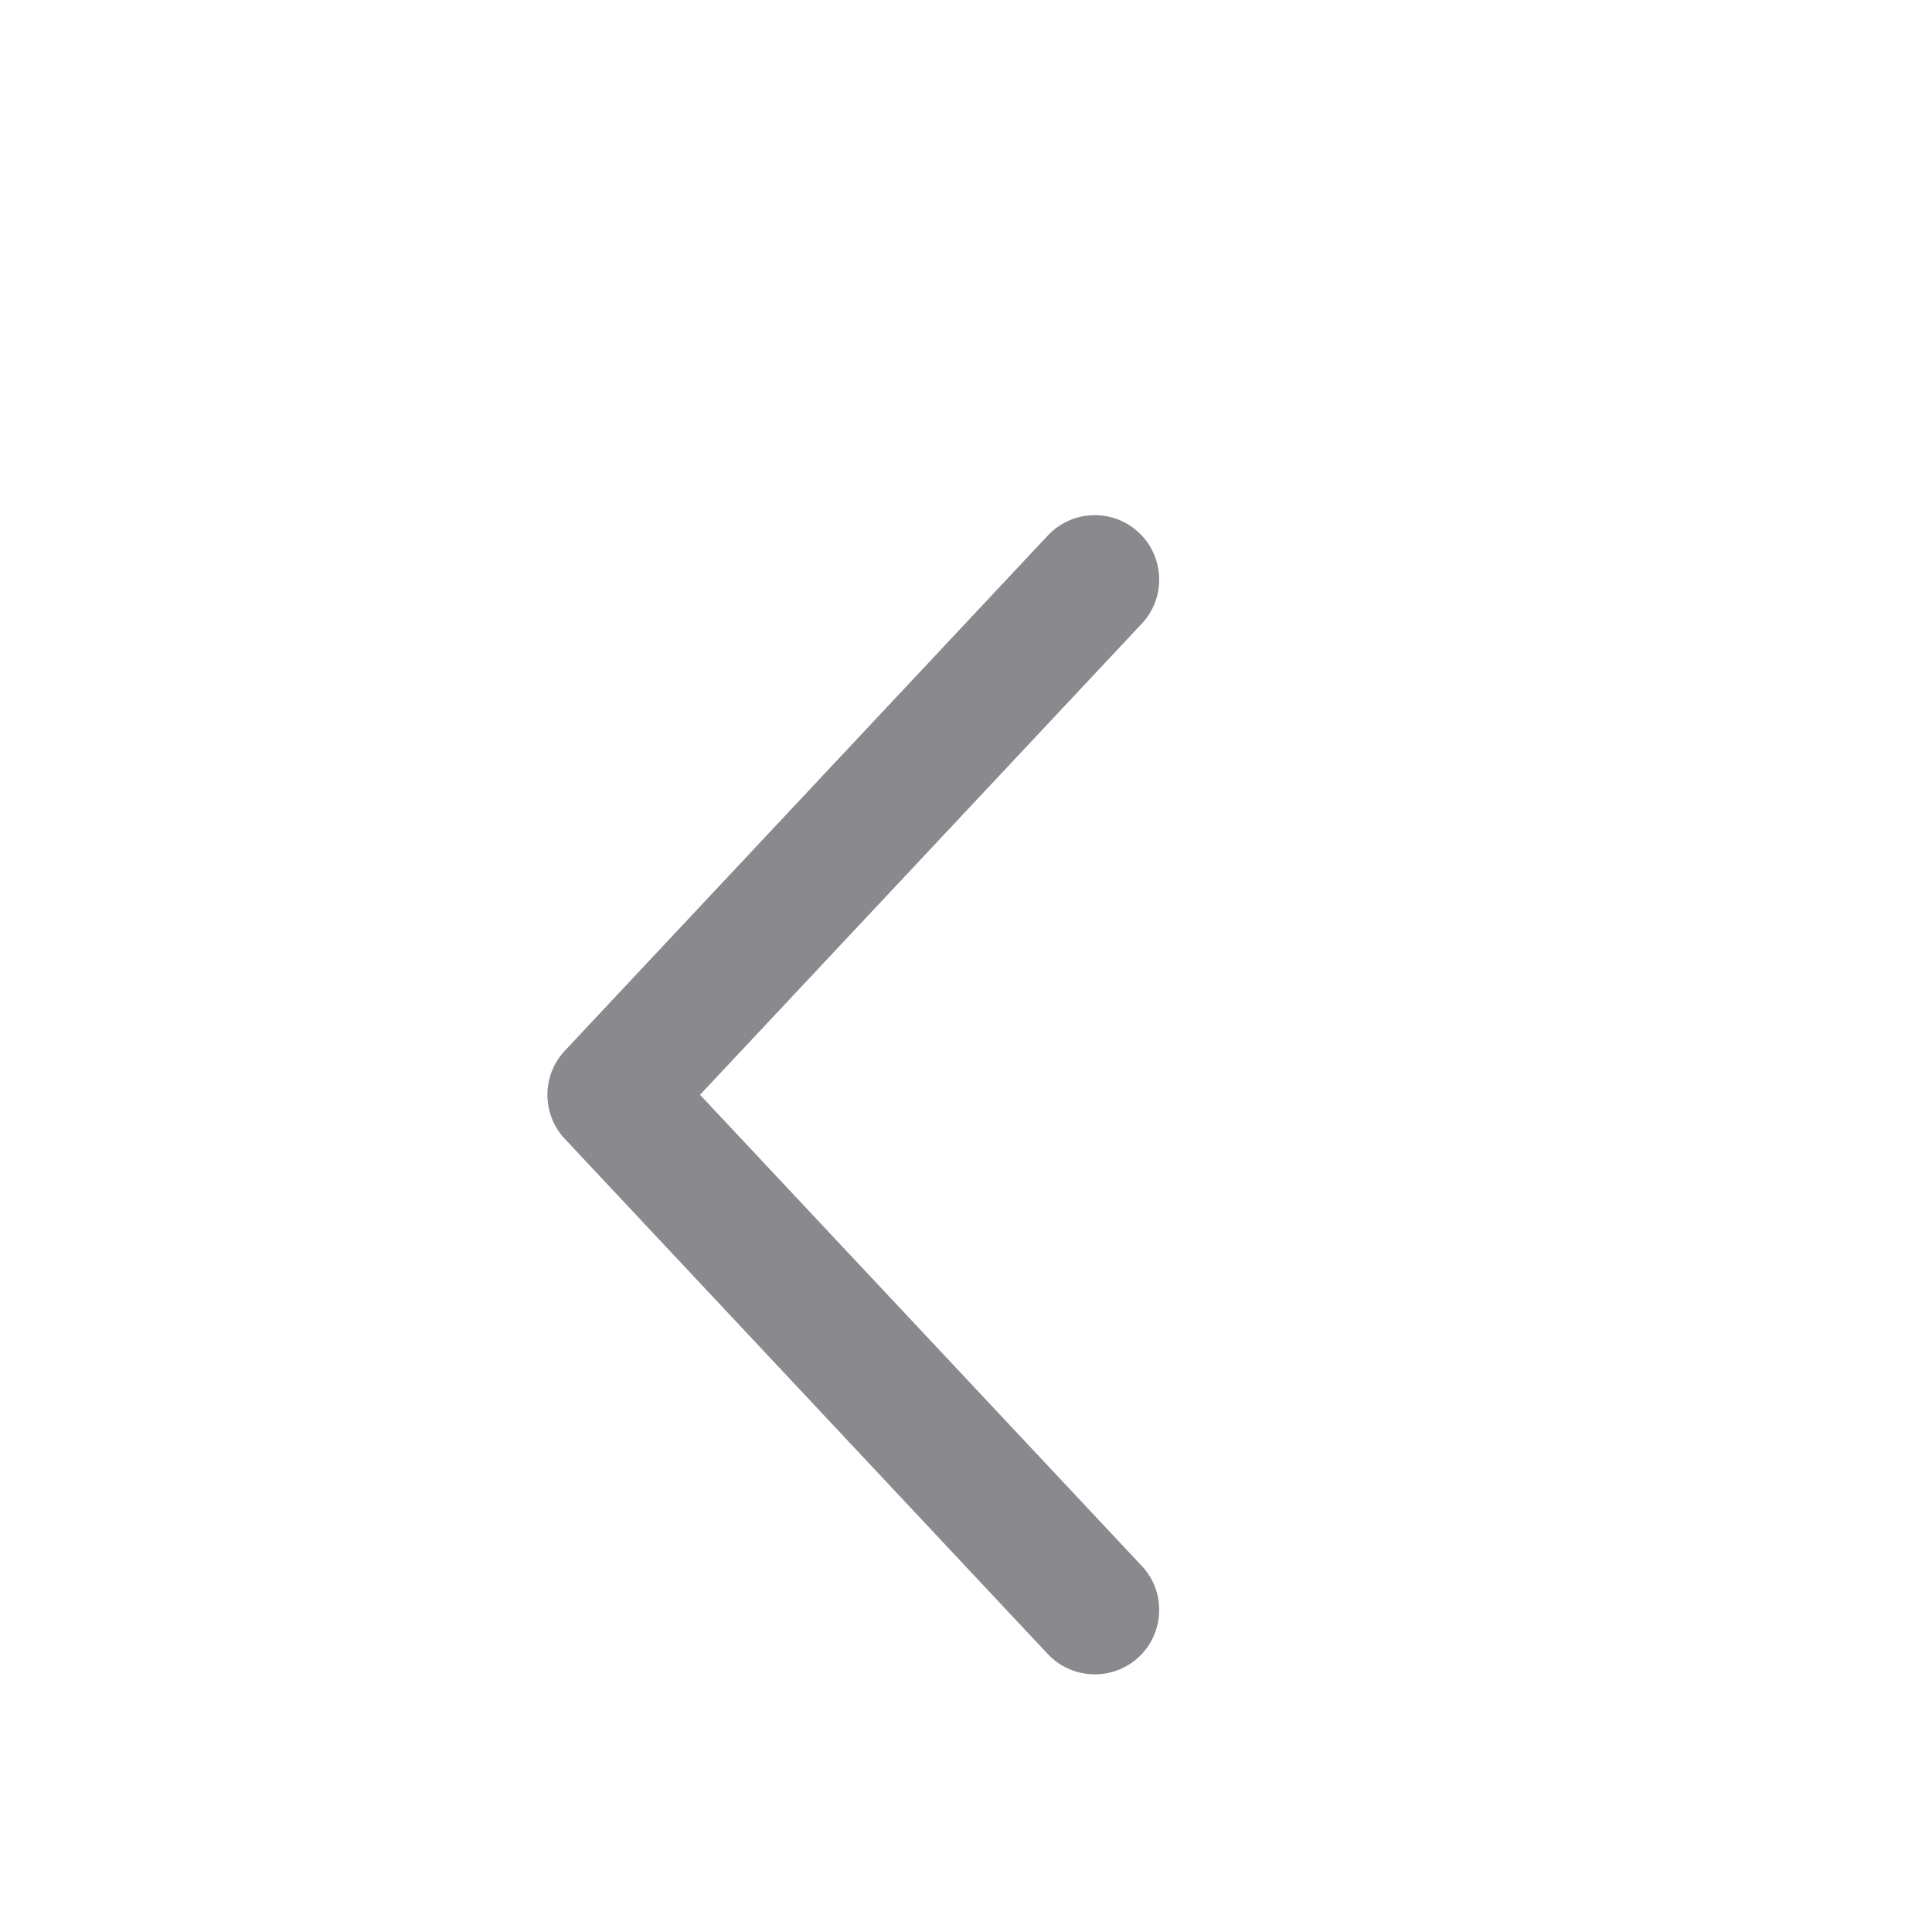
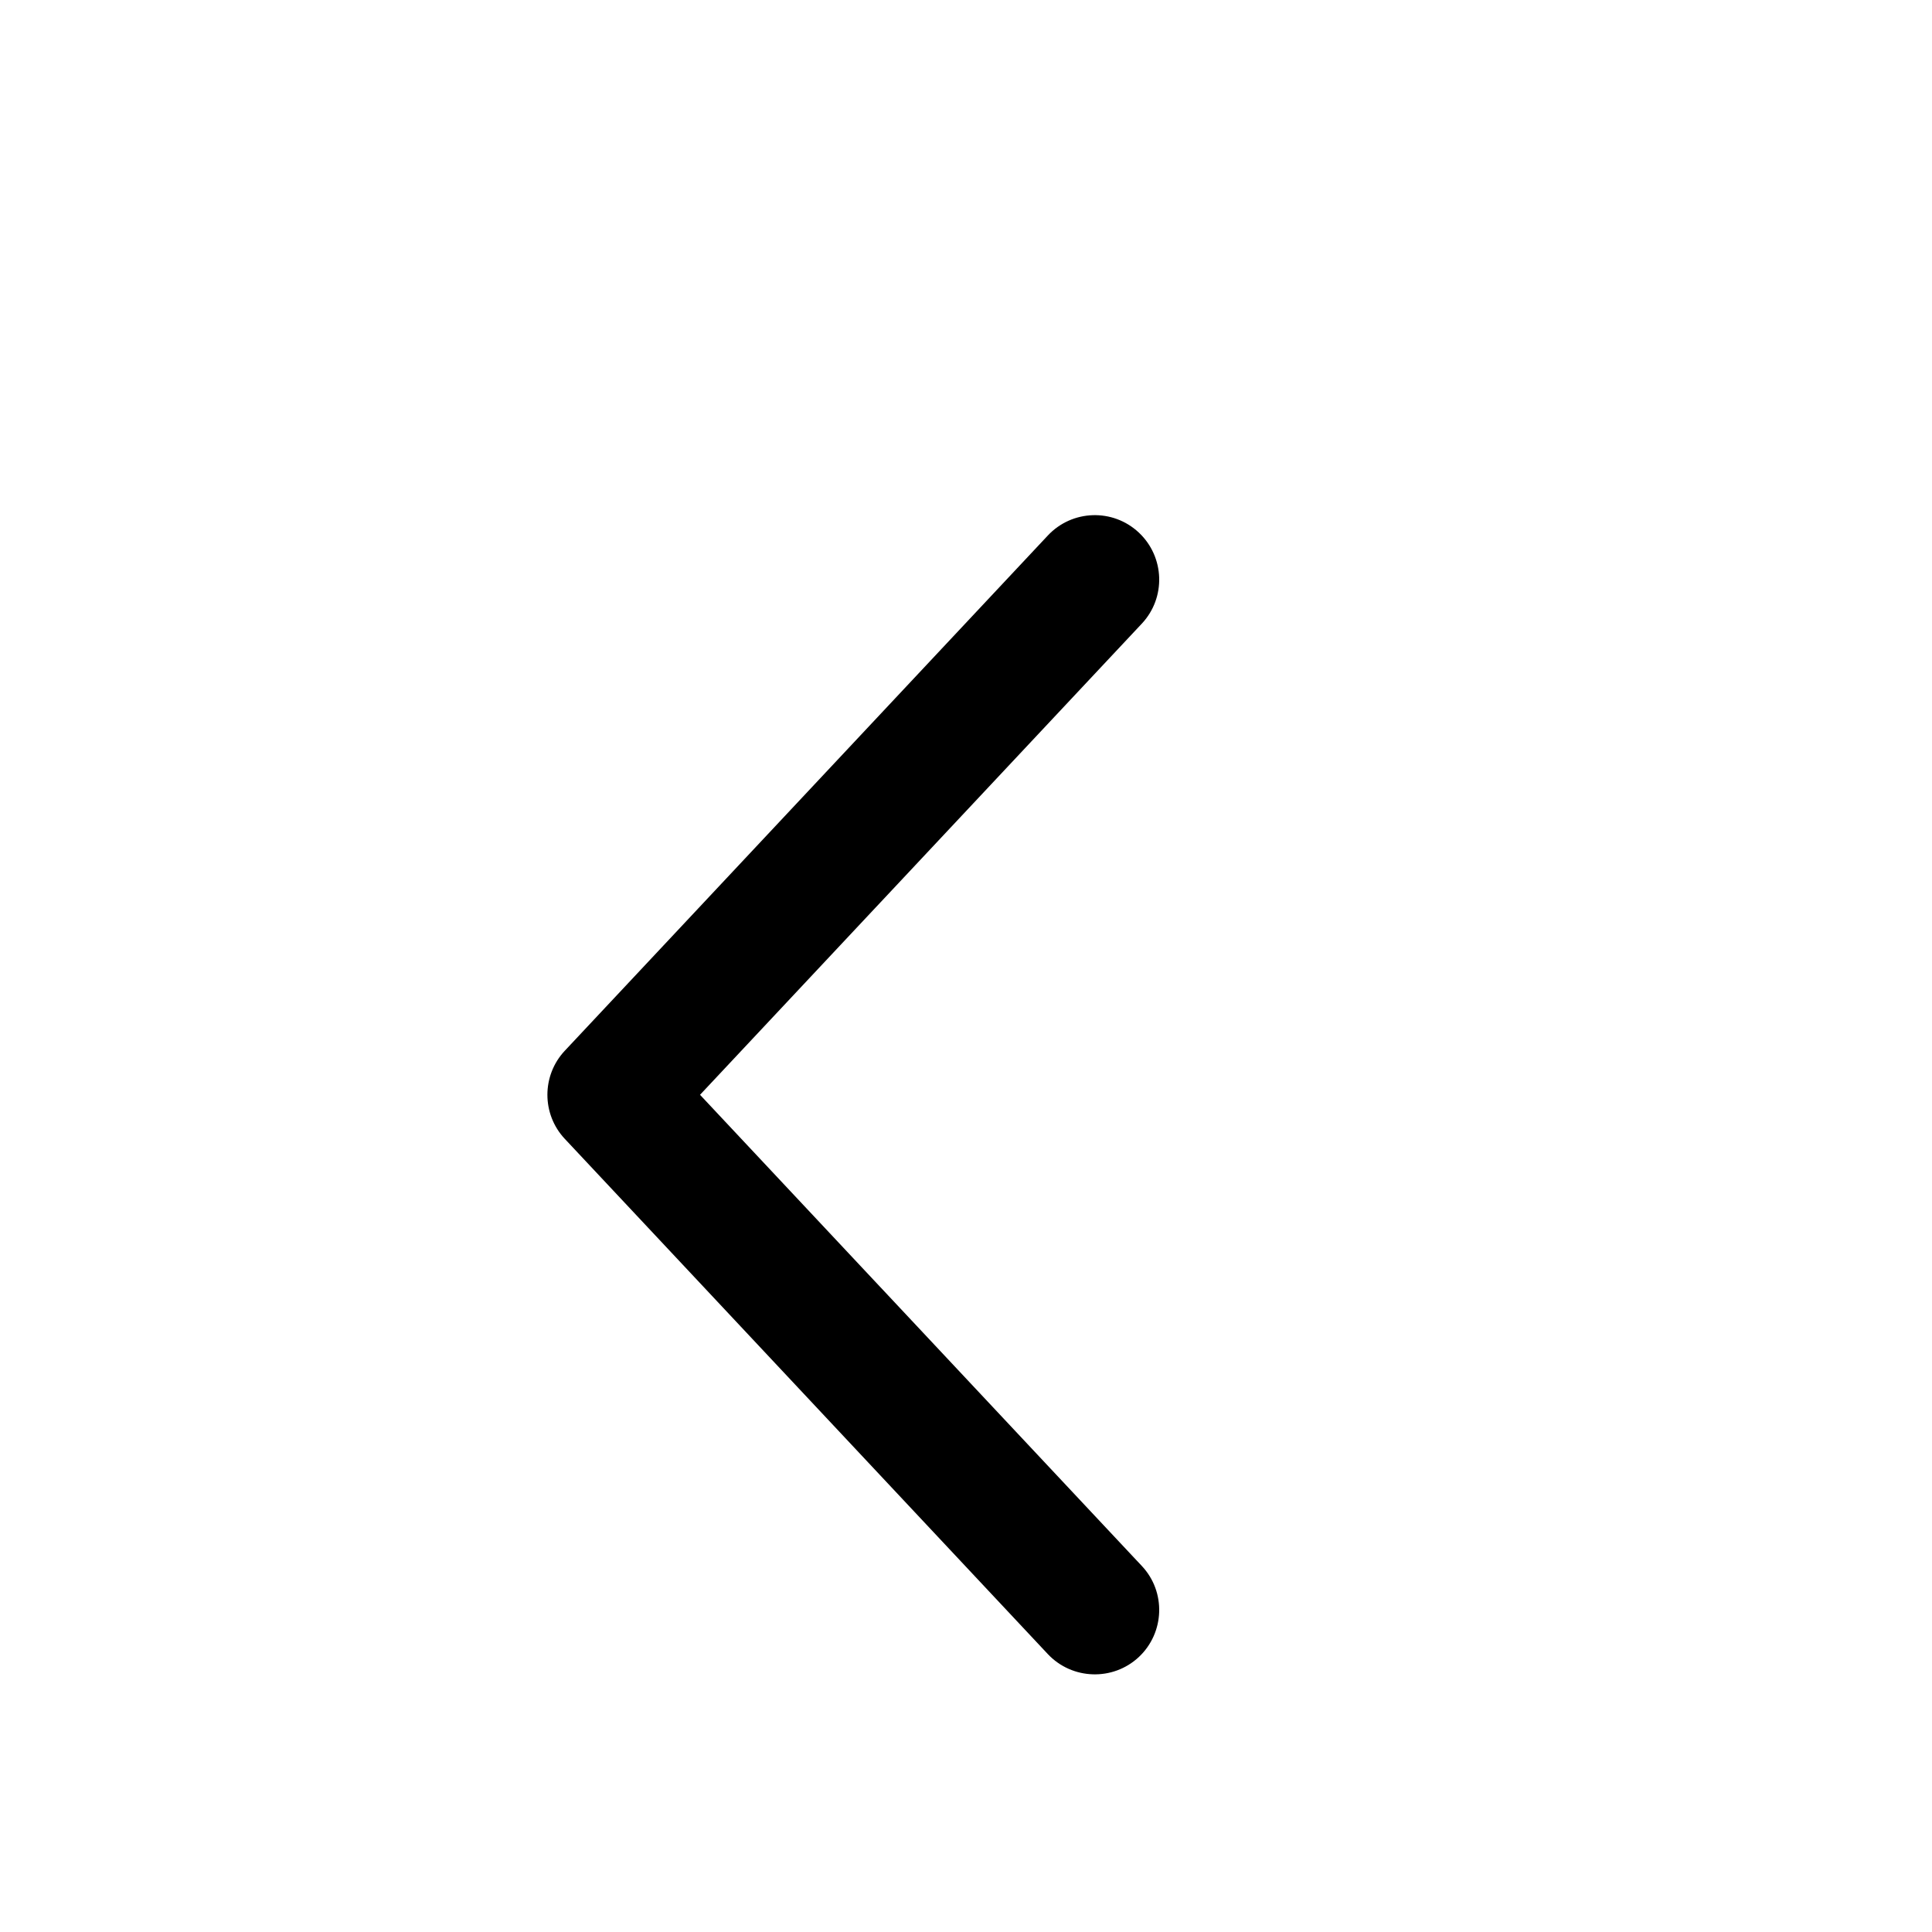
<svg xmlns="http://www.w3.org/2000/svg" width="15" height="15" viewBox="0 0 15 15" fill="none">
-   <path fill-rule="evenodd" clip-rule="evenodd" d="M8.842 4.135C9.043 4.324 9.054 4.64 8.865 4.842L5.435 8.5L8.865 12.158C9.054 12.359 9.043 12.676 8.842 12.865C8.641 13.053 8.324 13.043 8.135 12.842L4.385 8.842C4.205 8.65 4.205 8.35 4.385 8.158L8.135 4.158C8.324 3.956 8.641 3.946 8.842 4.135Z" fill="#16151E" fill-opacity="0.5" />
+   <path fill-rule="evenodd" clip-rule="evenodd" d="M8.842 4.135C9.043 4.324 9.054 4.64 8.865 4.842L5.435 8.5L8.865 12.158C9.054 12.359 9.043 12.676 8.842 12.865C8.641 13.053 8.324 13.043 8.135 12.842L4.385 8.842C4.205 8.65 4.205 8.35 4.385 8.158L8.135 4.158C8.324 3.956 8.641 3.946 8.842 4.135Z" fill="currentColor" />
</svg>
